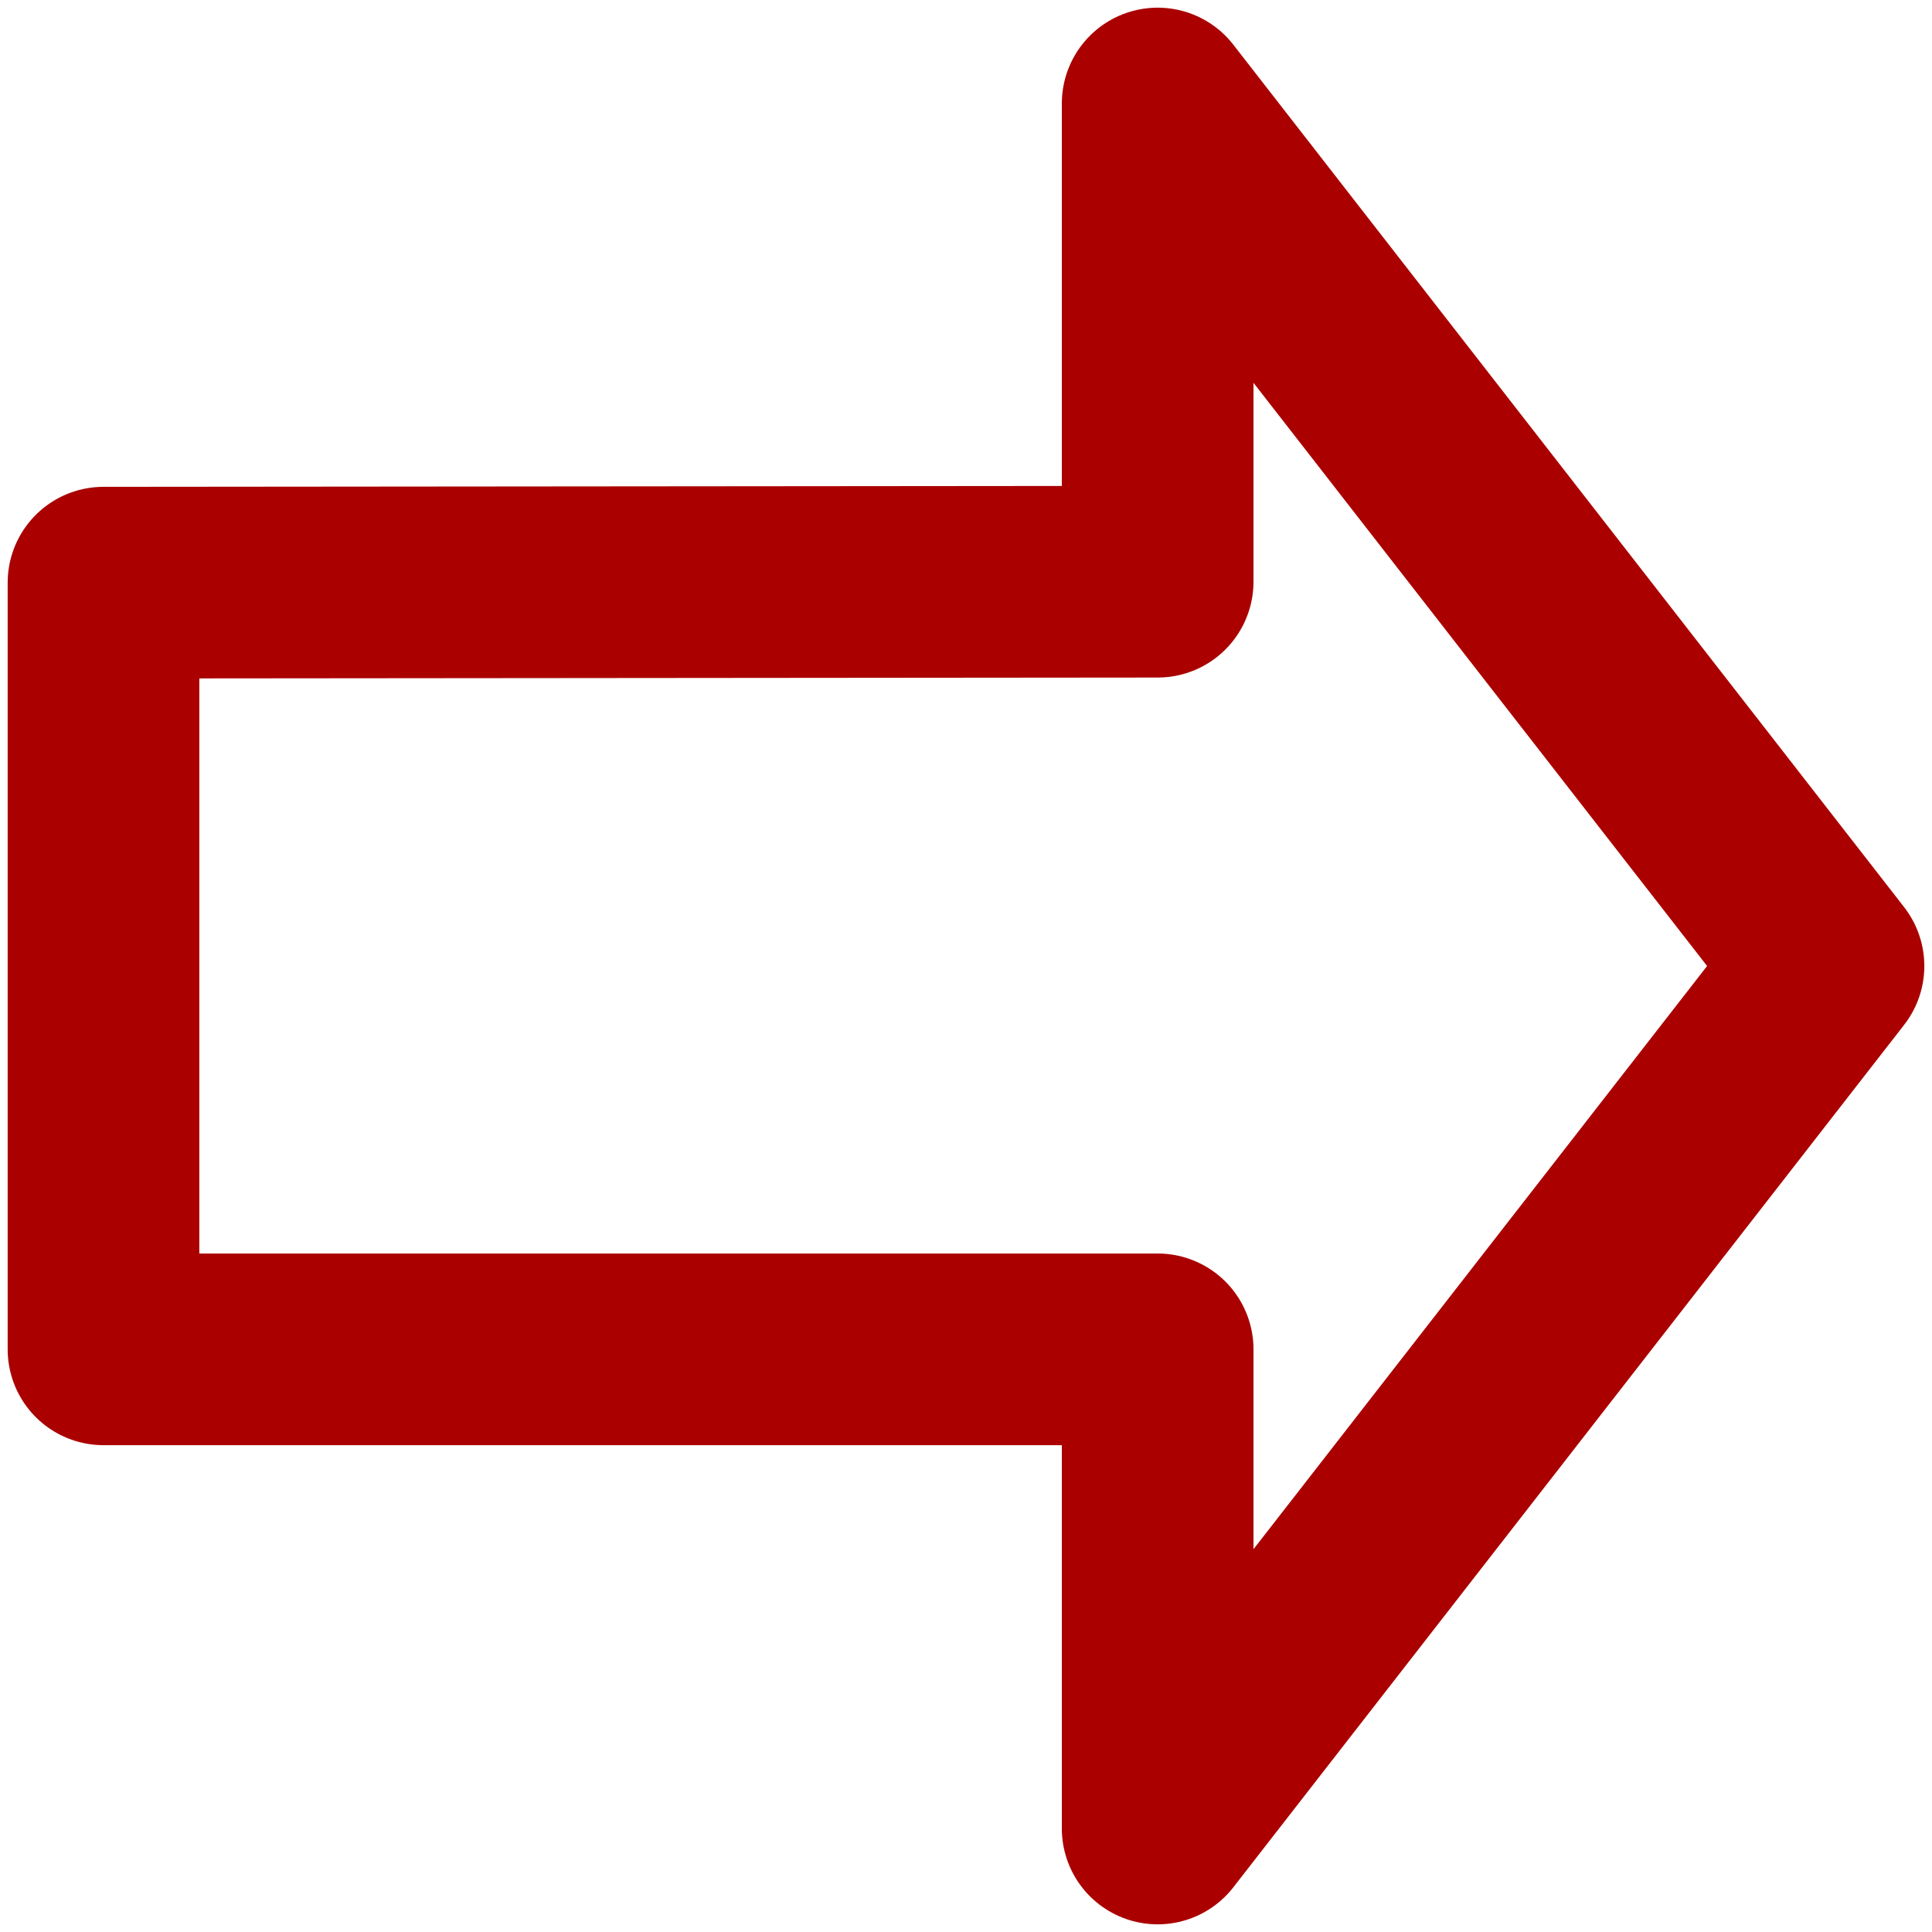
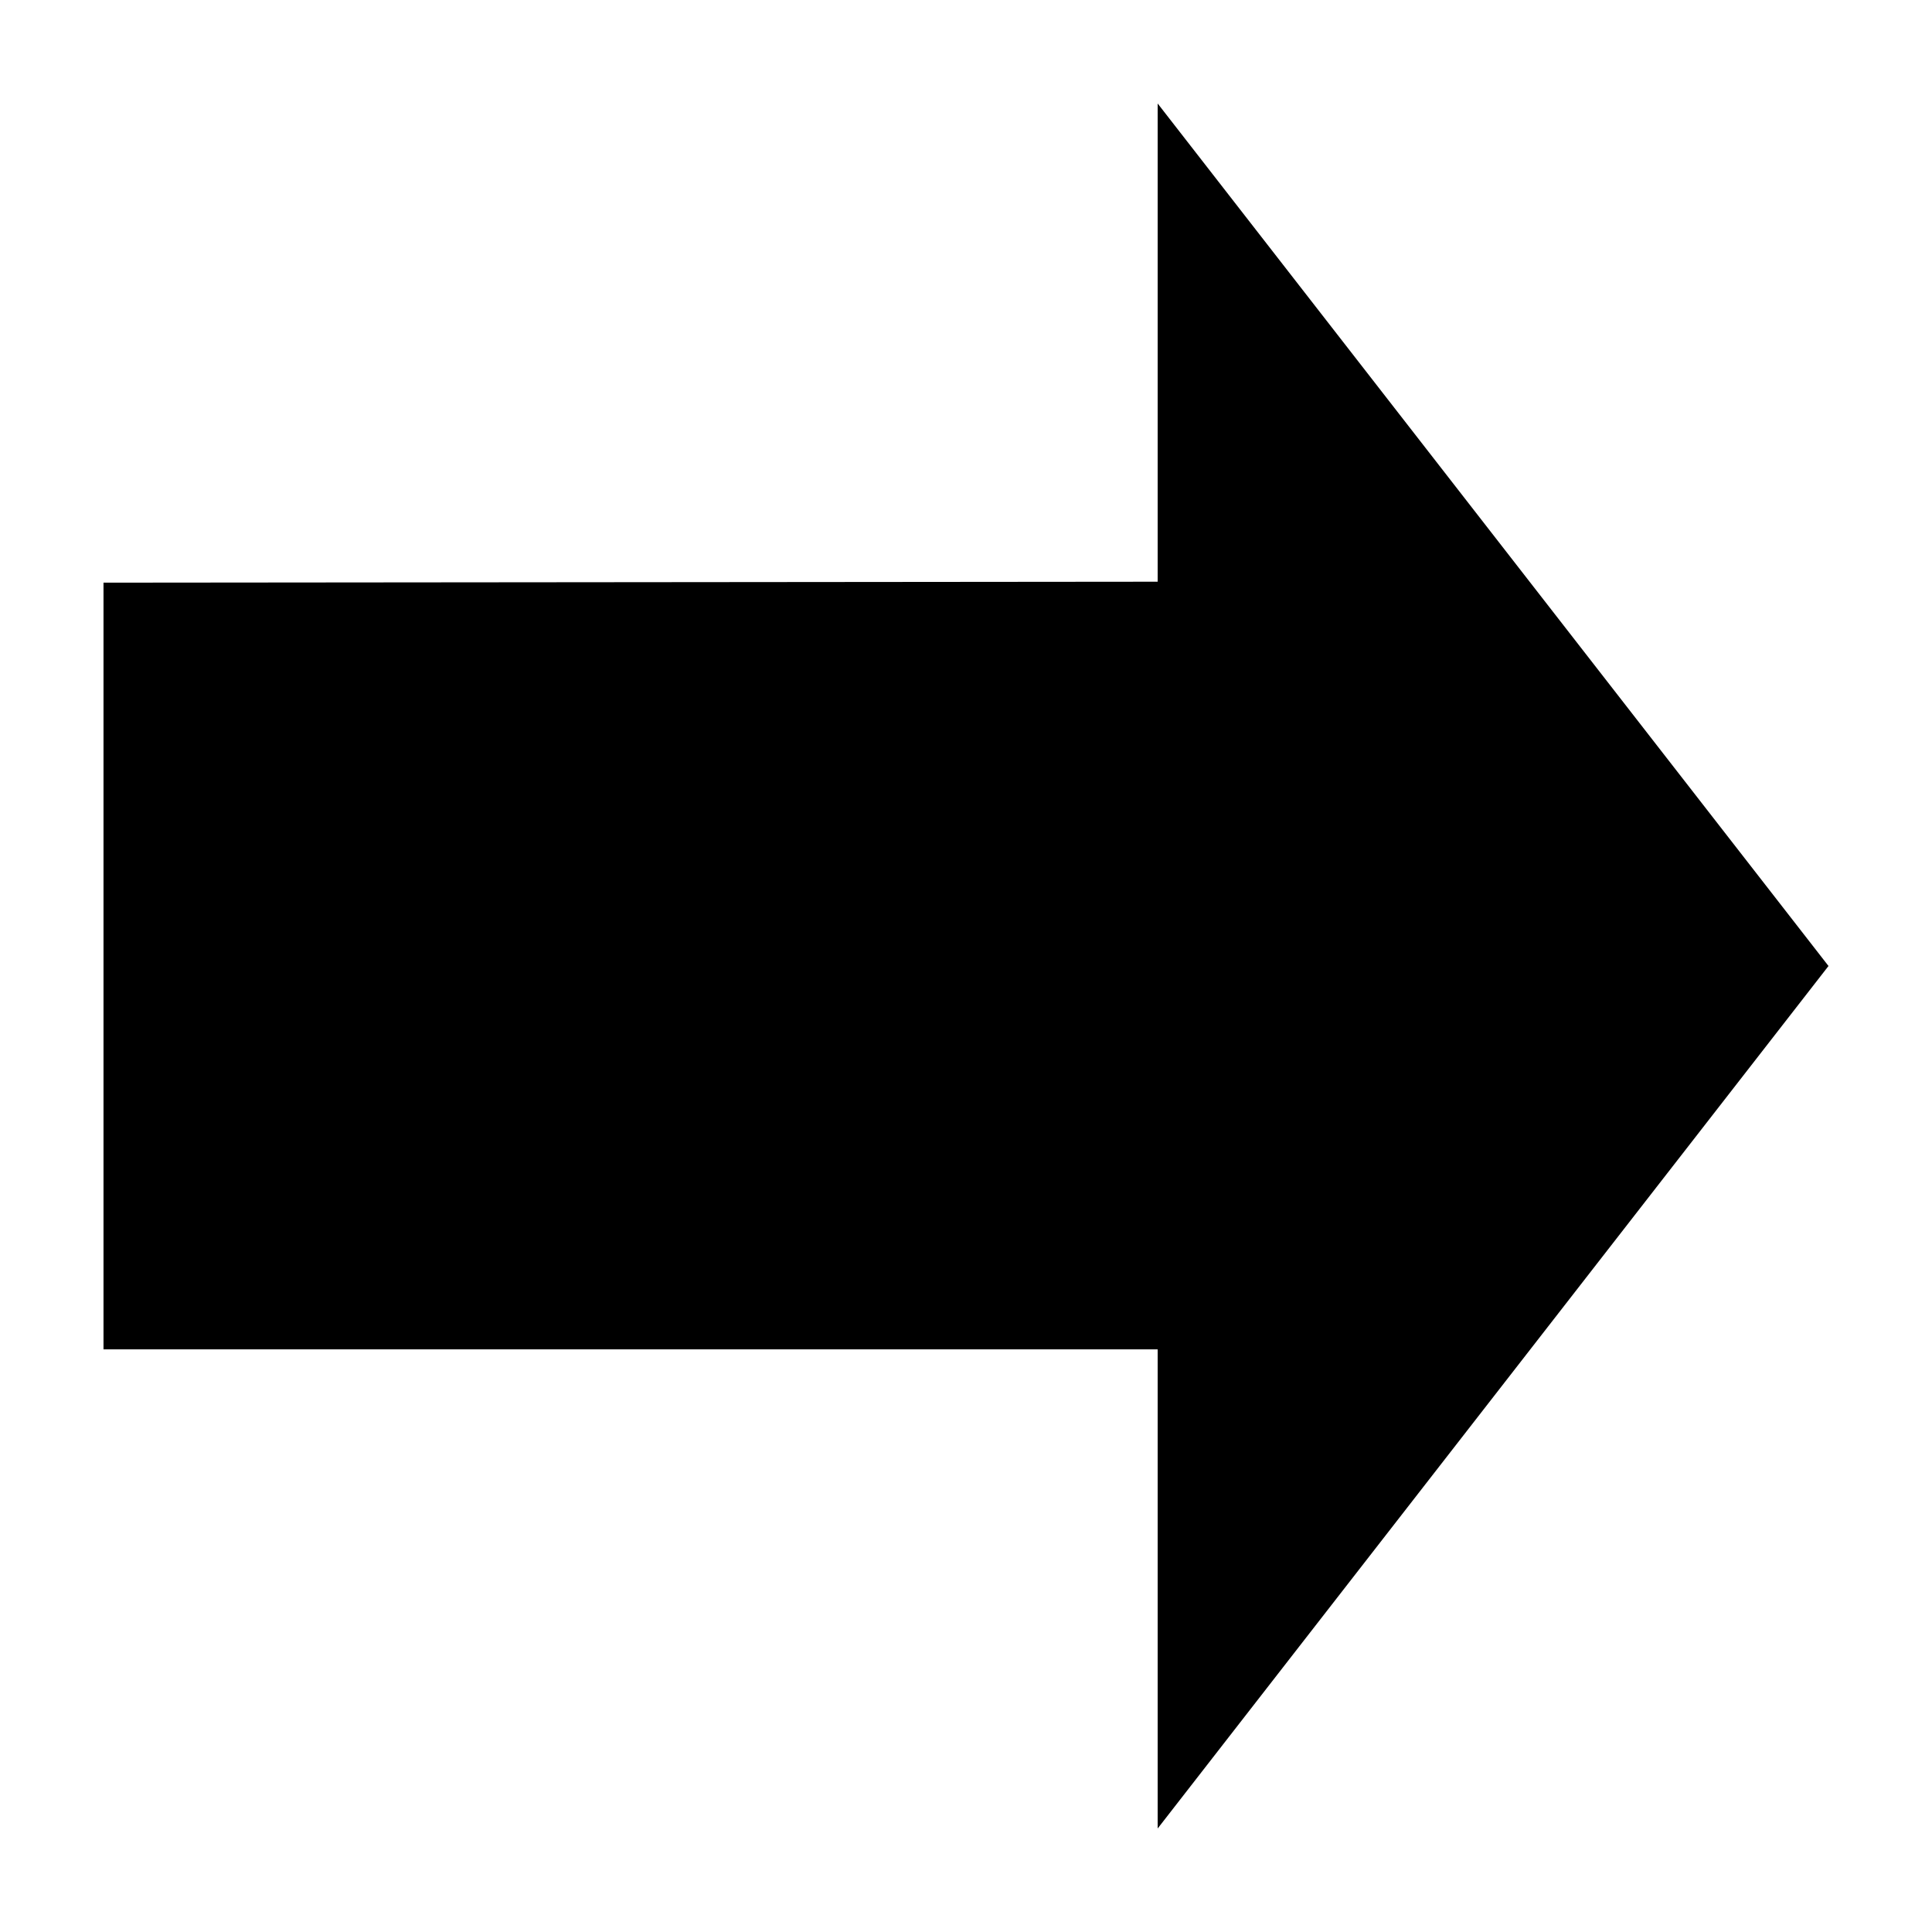
<svg xmlns="http://www.w3.org/2000/svg" width="84" height="84" viewBox="0 0 84 84" fill="none">
-   <path d="M79.5 42L50.333 4.5L50.333 25.292L4.5 25.333L4.5 58.667H50.333V79.5L79.5 42Z" stroke="#aa0000" stroke-width="8.333" stroke-linecap="round" stroke-linejoin="round" />
+   <path d="M79.5 42L50.333 4.5L50.333 25.292L4.5 25.333L4.5 58.667H50.333V79.5L79.5 42Z" fill="#000000" stroke-width="8.333" stroke-linecap="round" stroke-linejoin="round" />
</svg>
